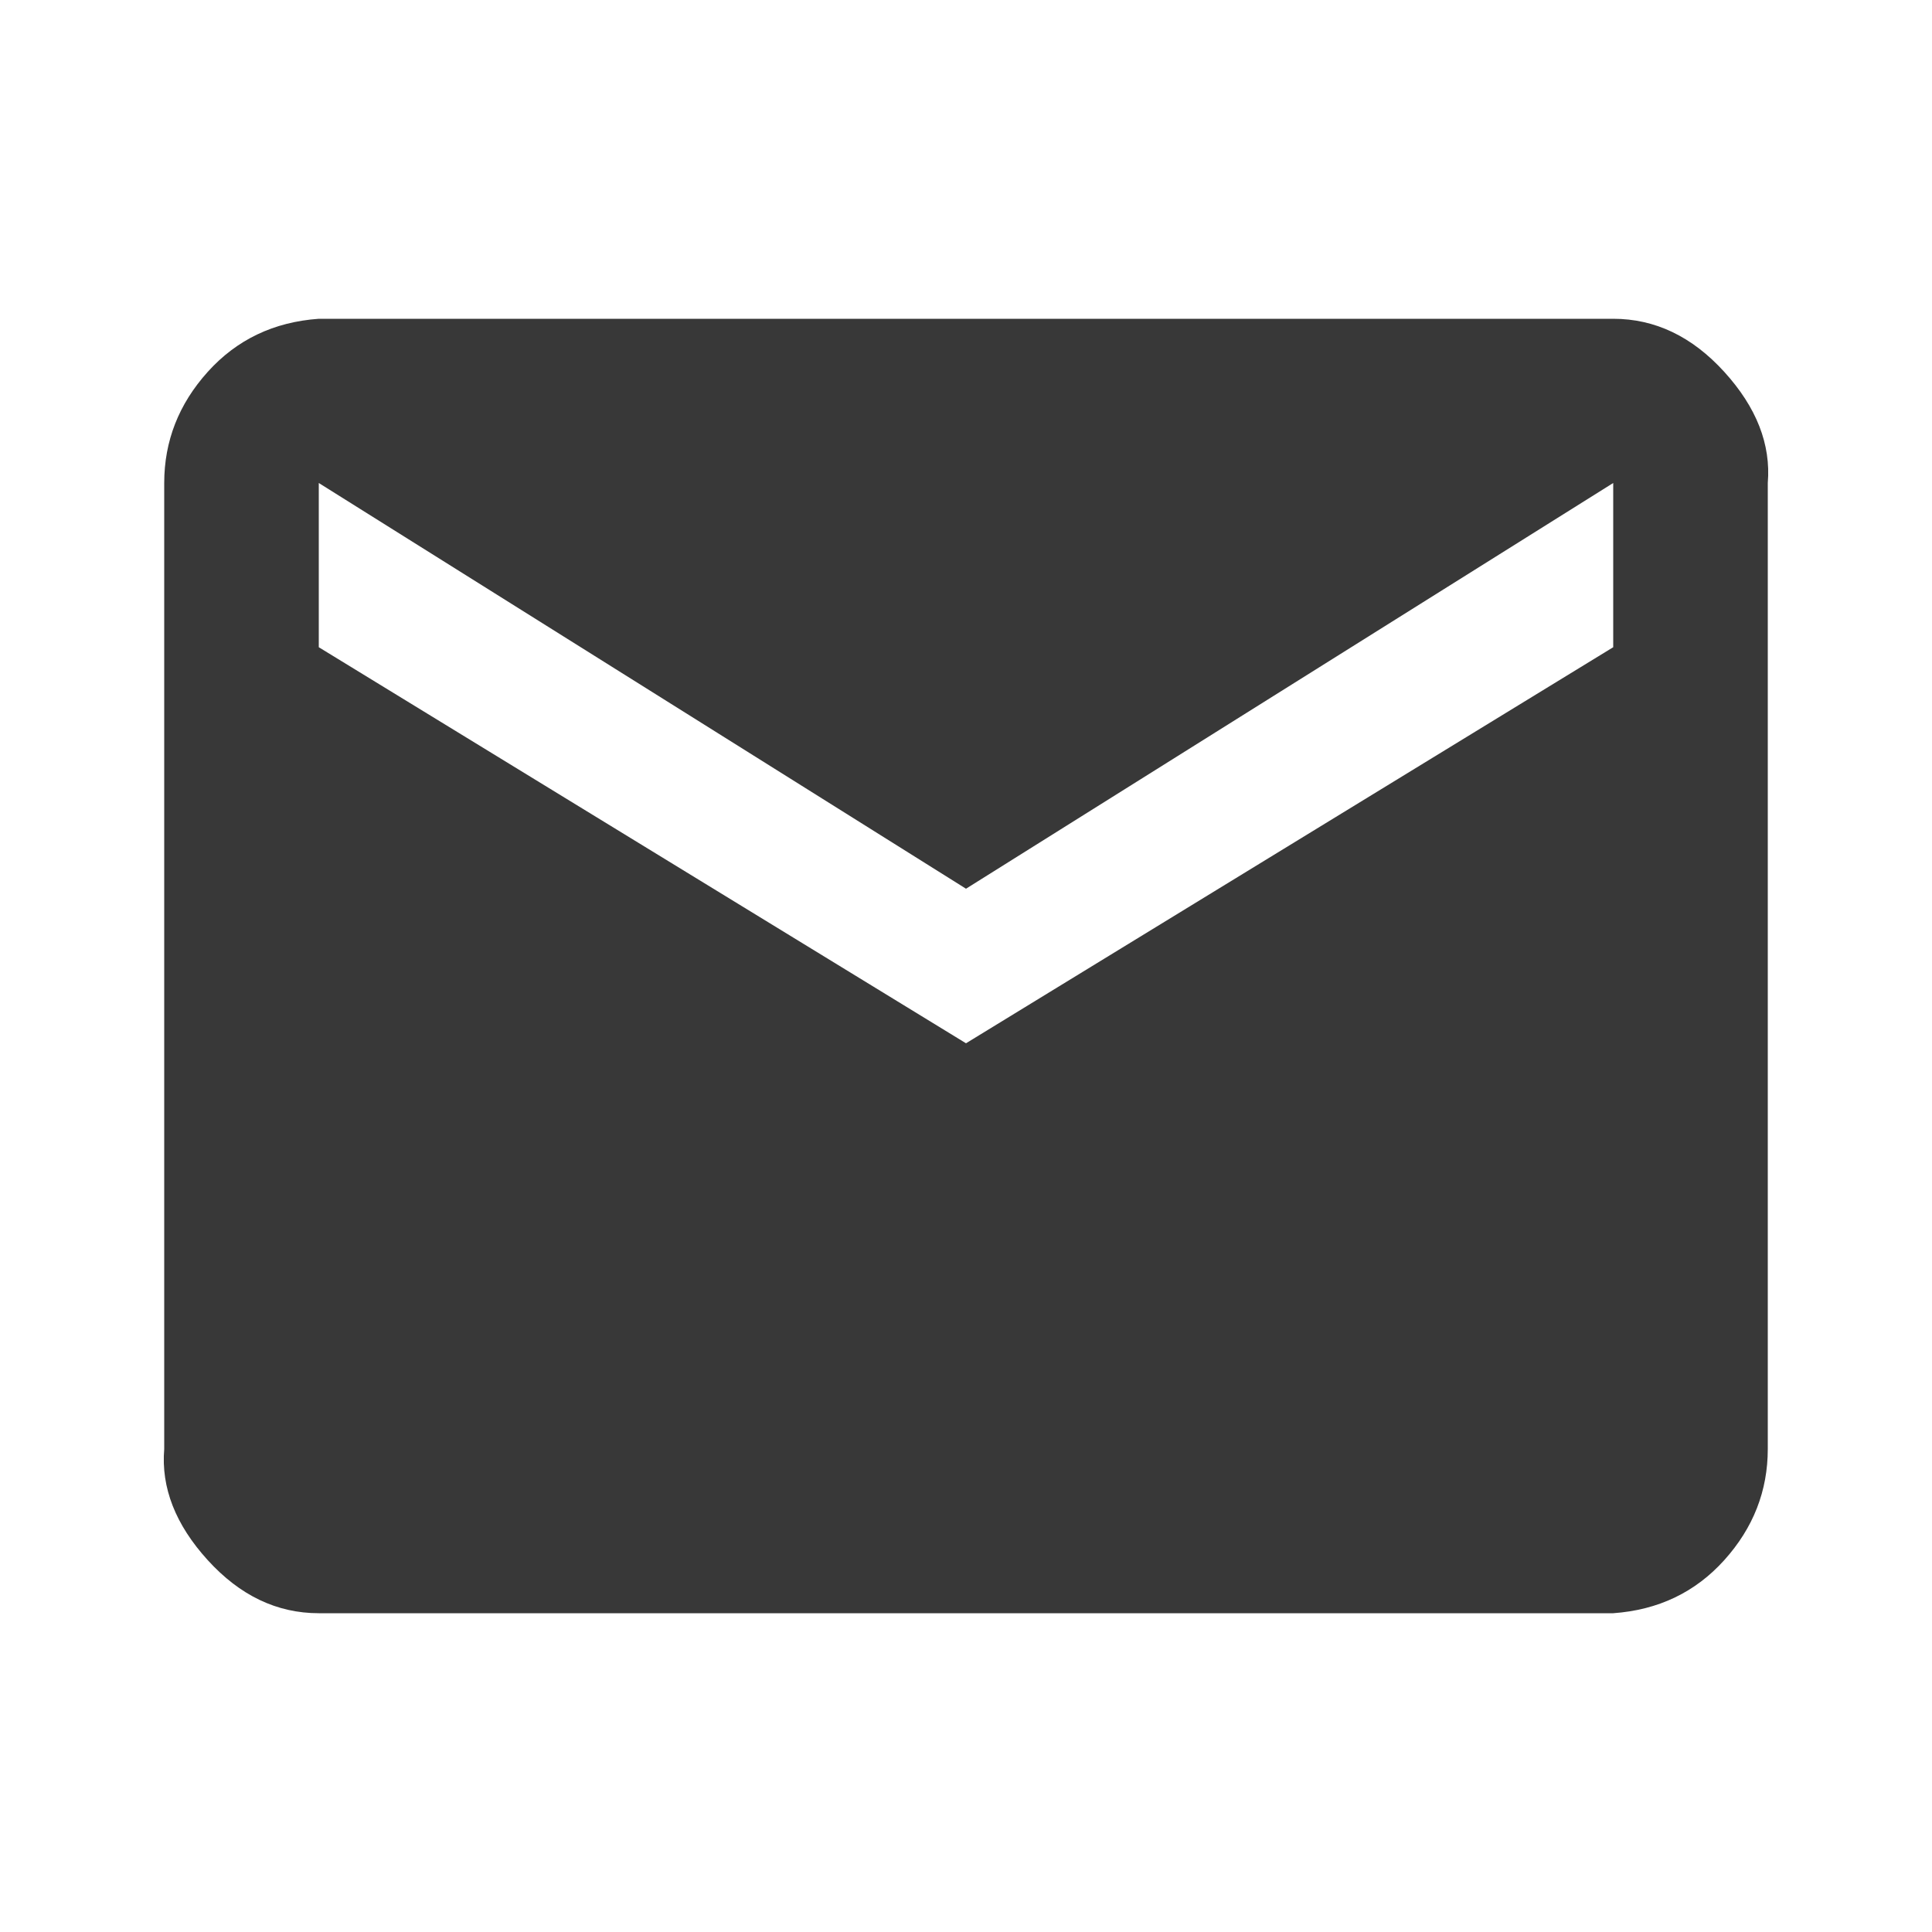
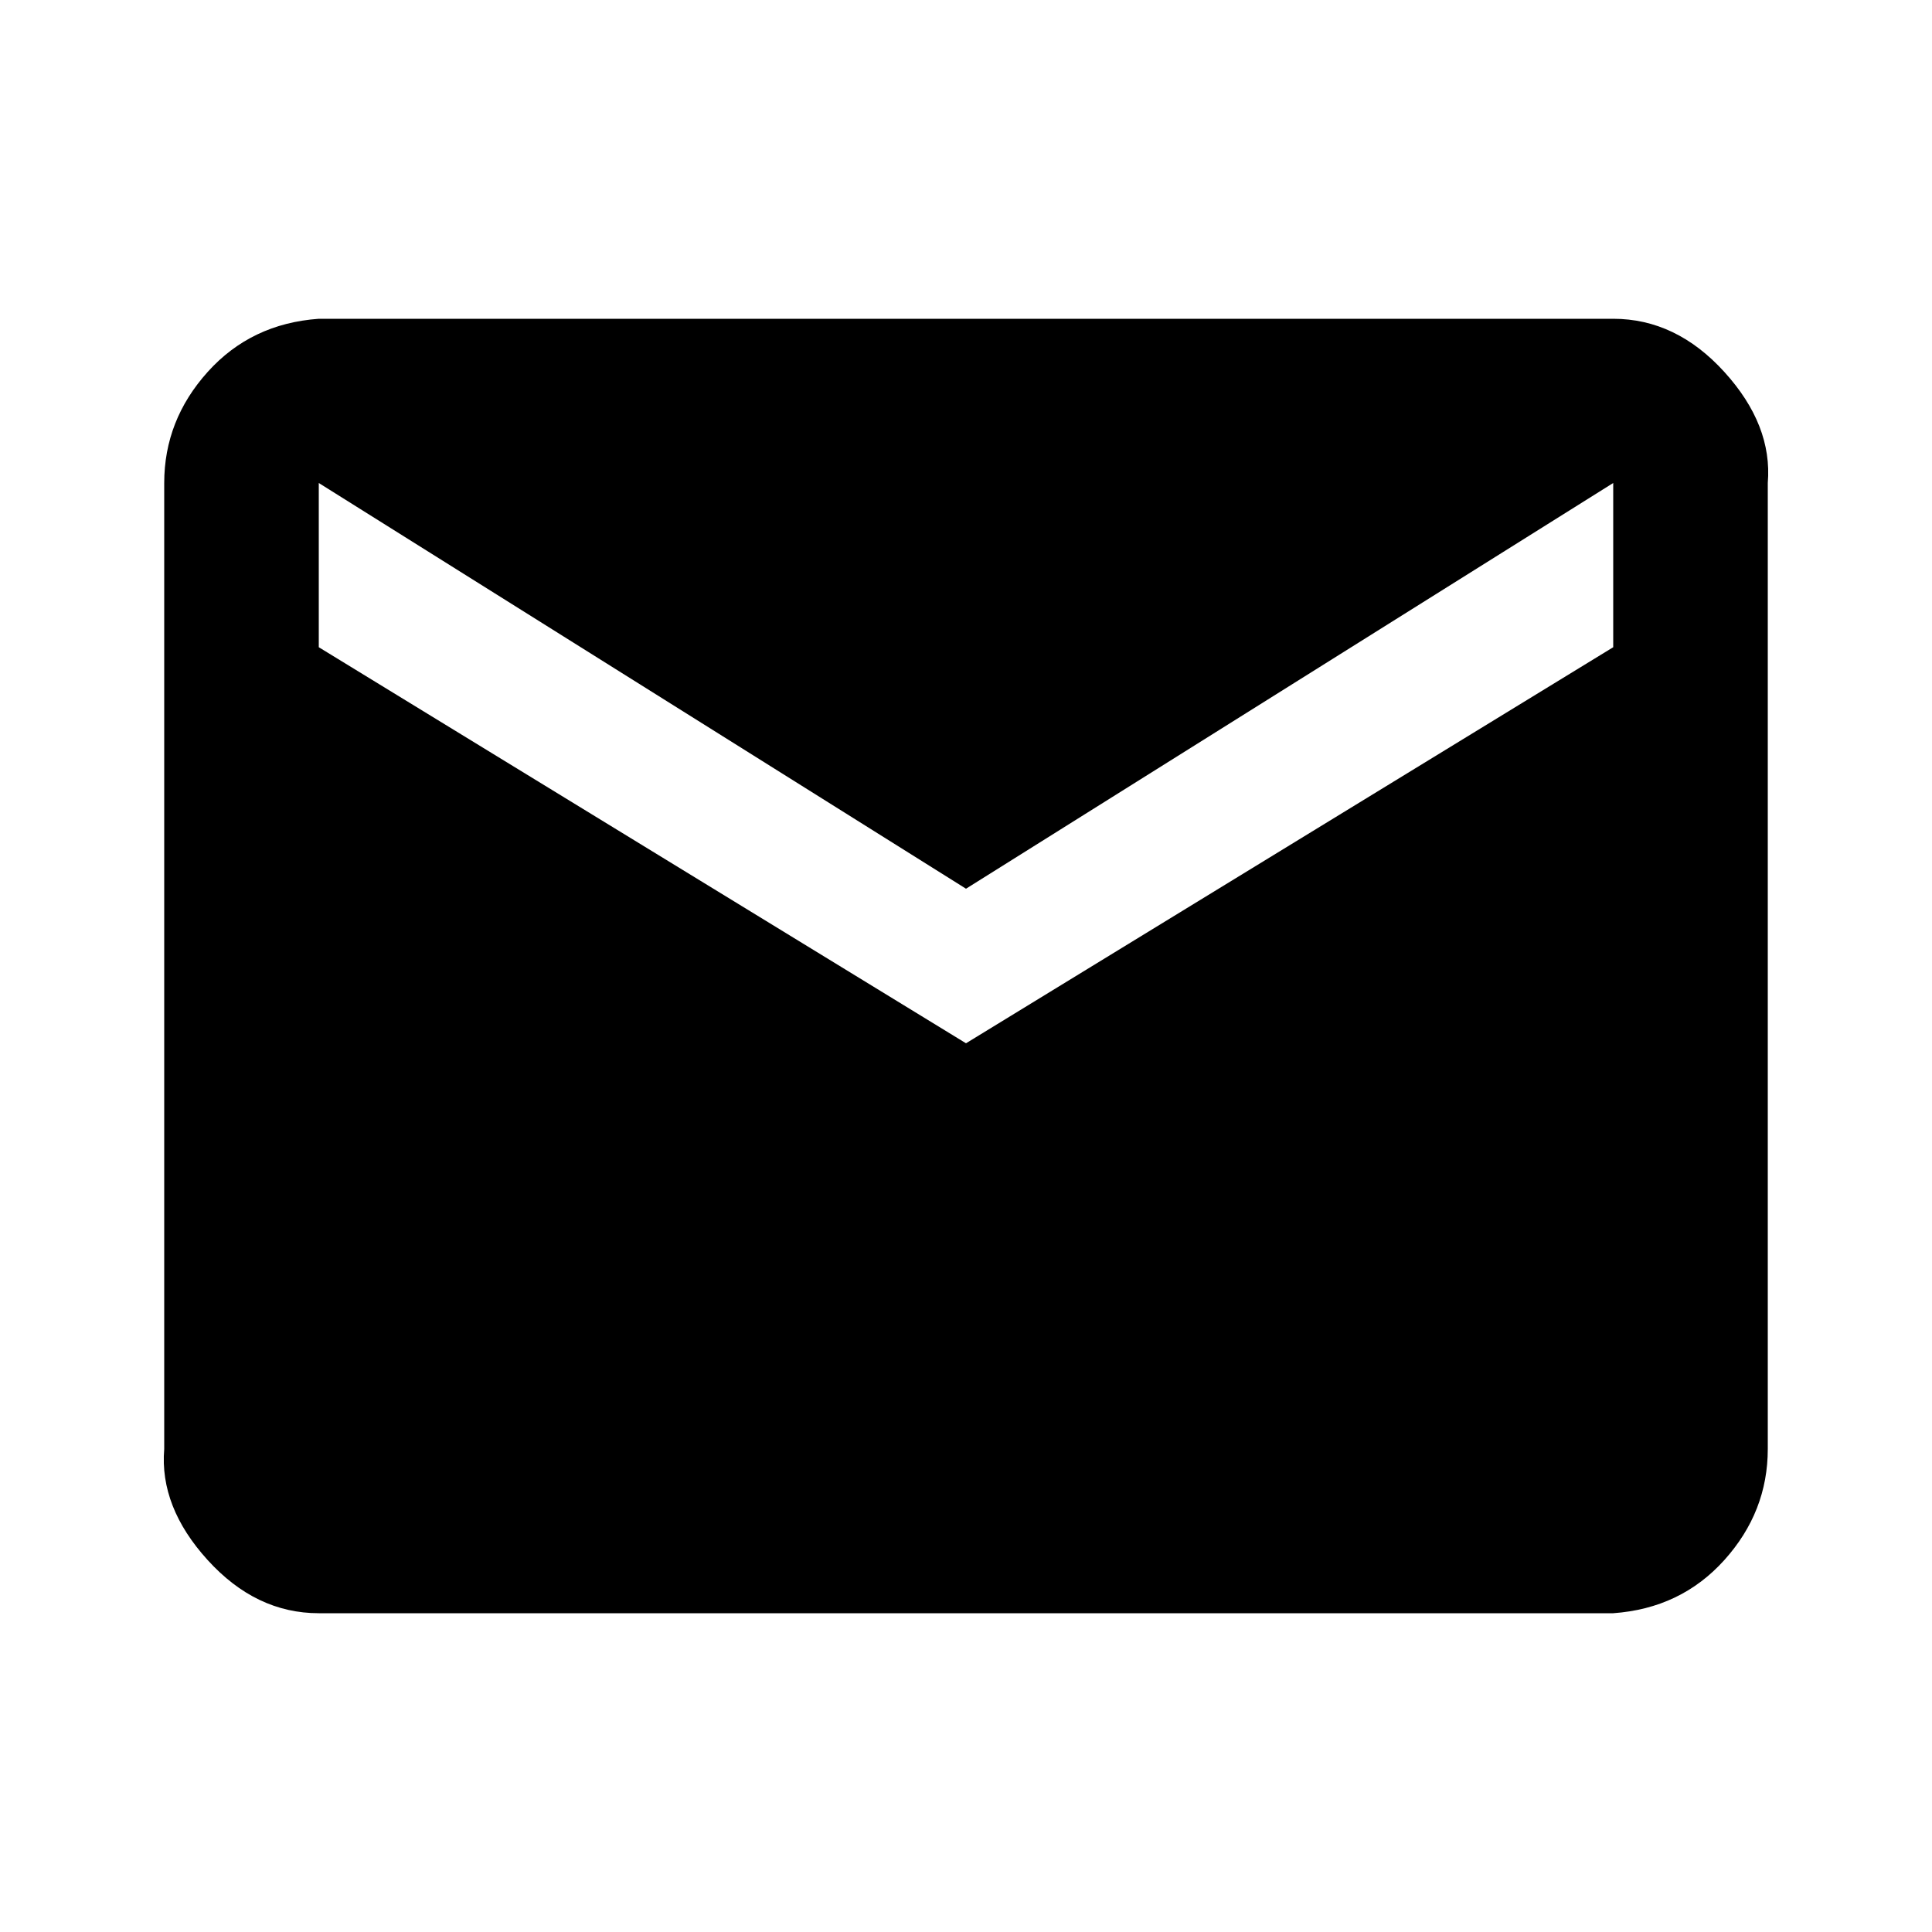
- <svg xmlns="http://www.w3.org/2000/svg" fill="#383838" preserveAspectRatio="xMidYMid meet" height="1em" width="1em" viewBox="0 0 40 40">
+ <svg xmlns="http://www.w3.org/2000/svg" preserveAspectRatio="xMidYMid meet" height="1em" width="1em" viewBox="0 0 40 40">
  <g>
    <path d="m33.4 13.4v-3.4l-13.4 8.4-13.4-8.4v3.4l13.4 8.2z m0-6.8q1.3 0 2.3 1.1t0.9 2.3v20q0 1.3-0.9 2.3t-2.3 1.1h-26.8q-1.3 0-2.3-1.1t-0.9-2.3v-20q0-1.3 0.9-2.3t2.3-1.1h26.8z" />
  </g>
</svg>
